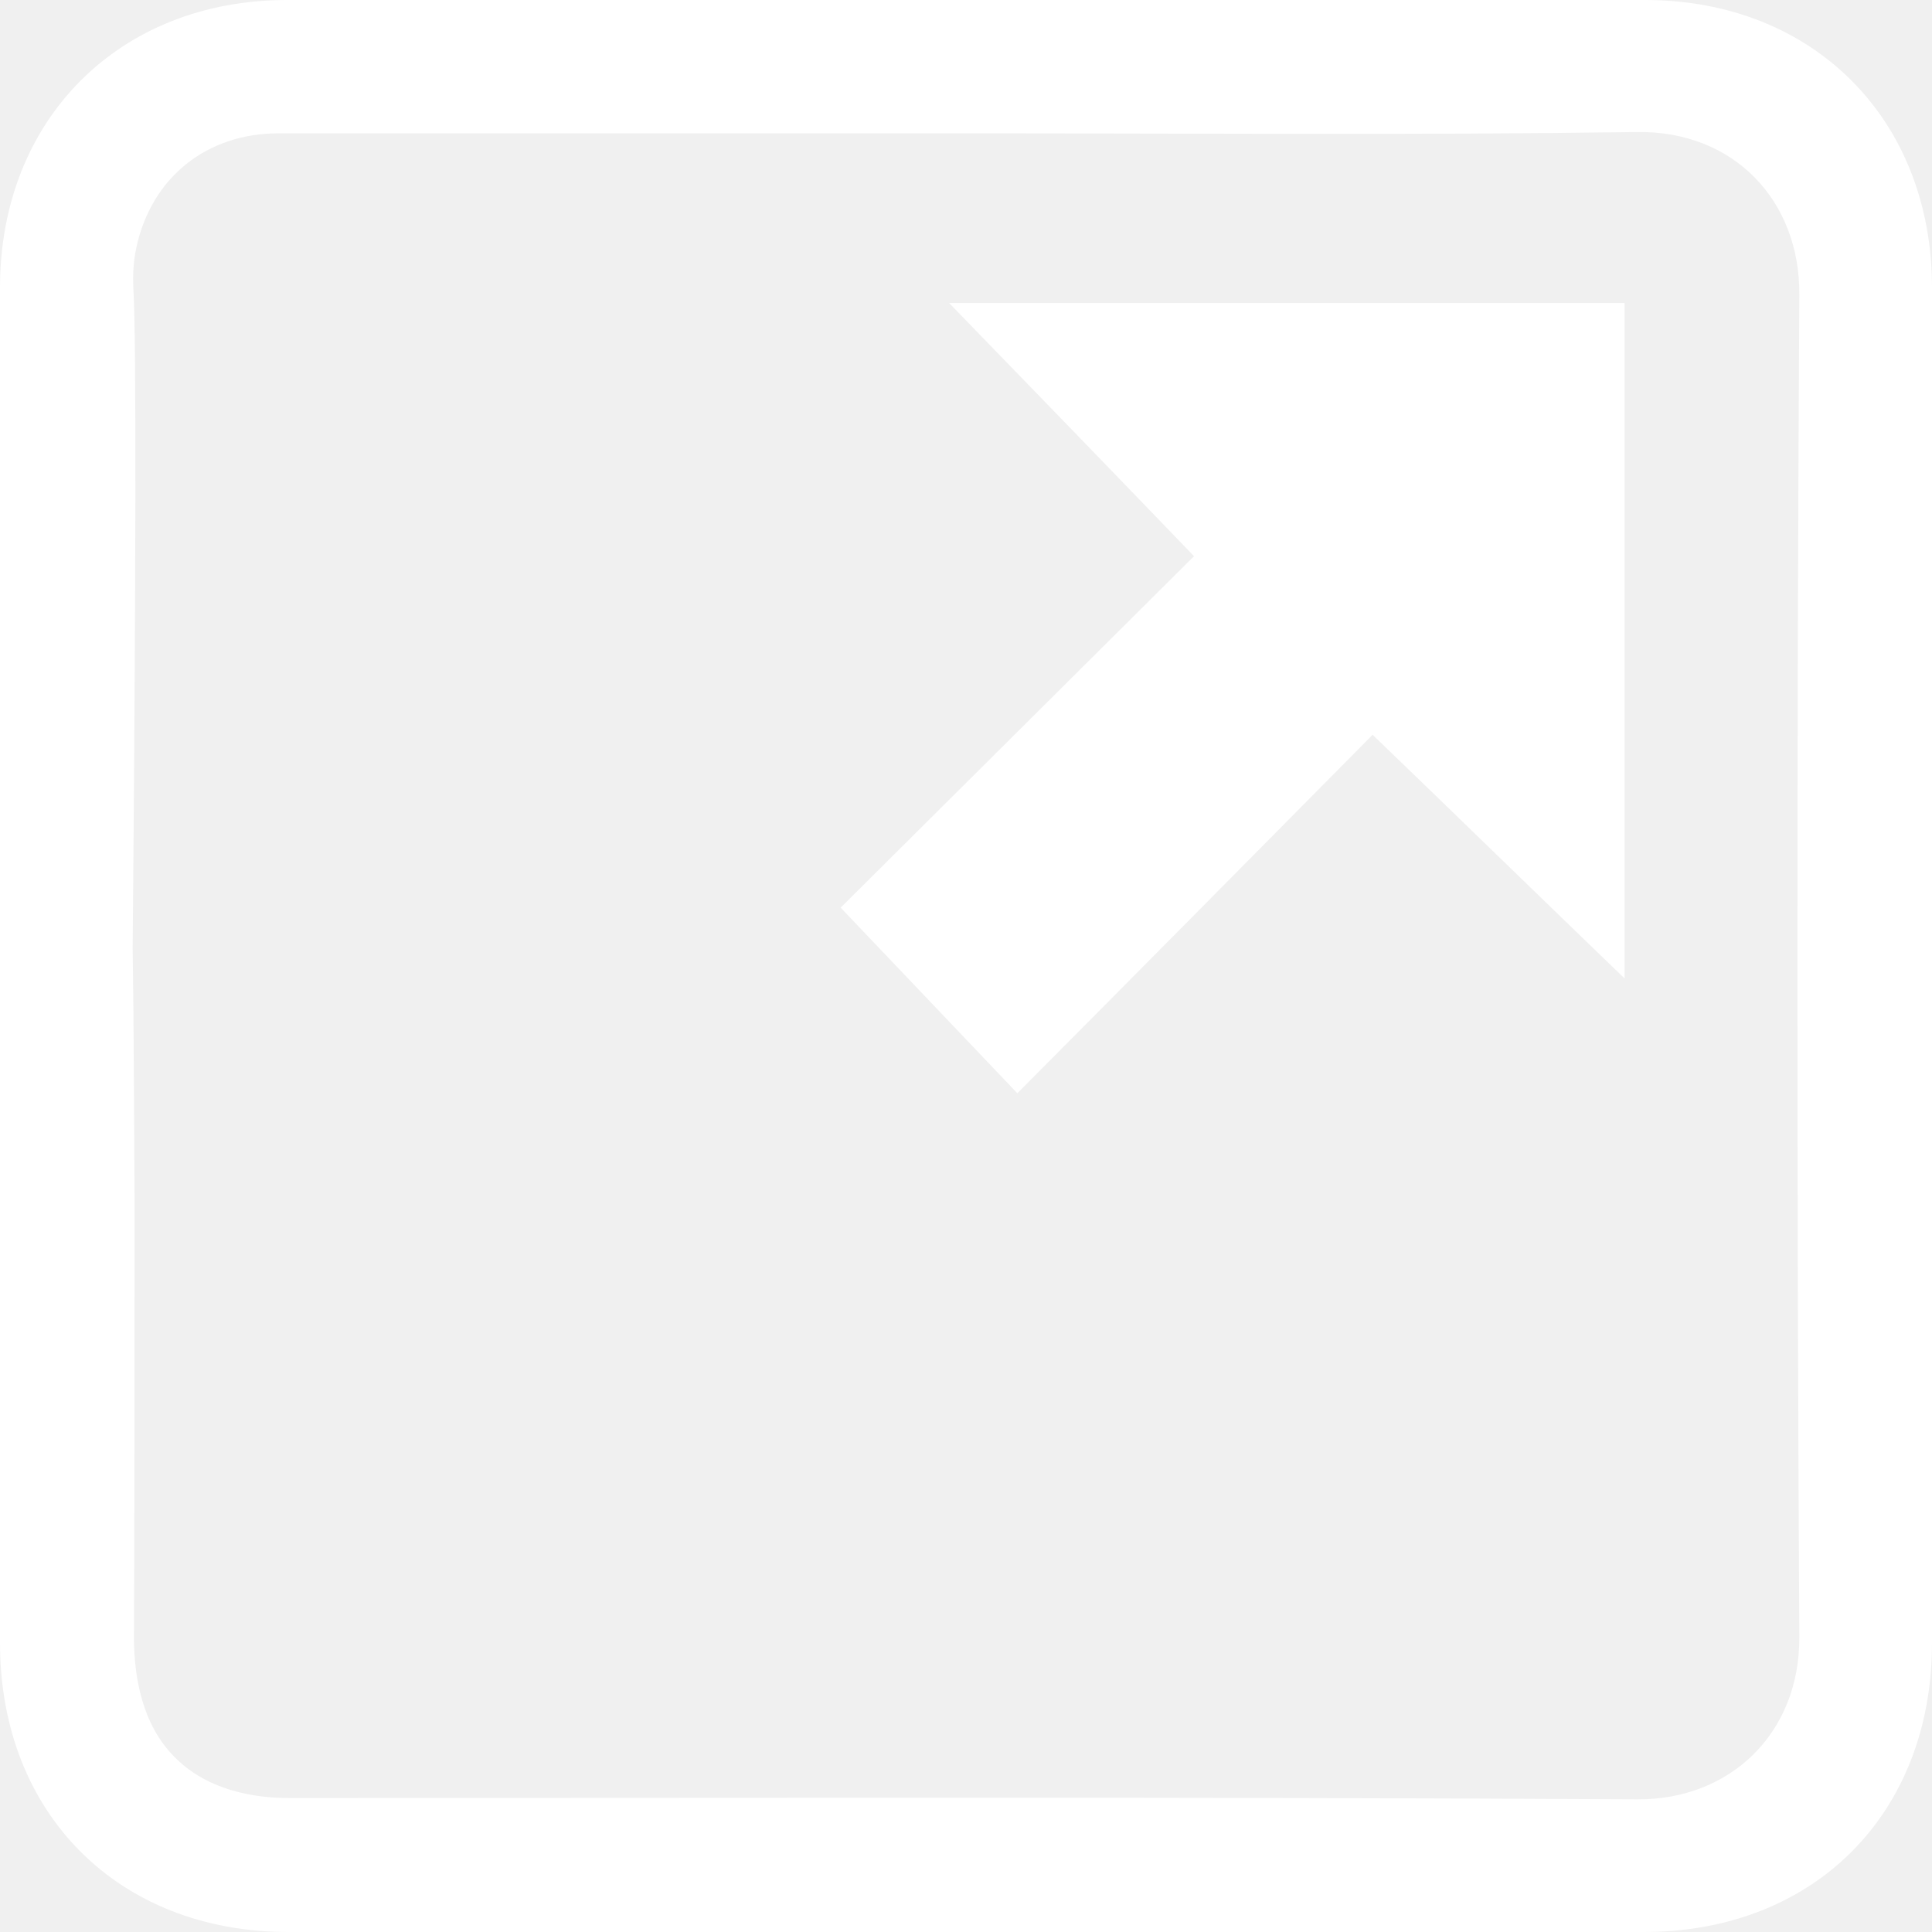
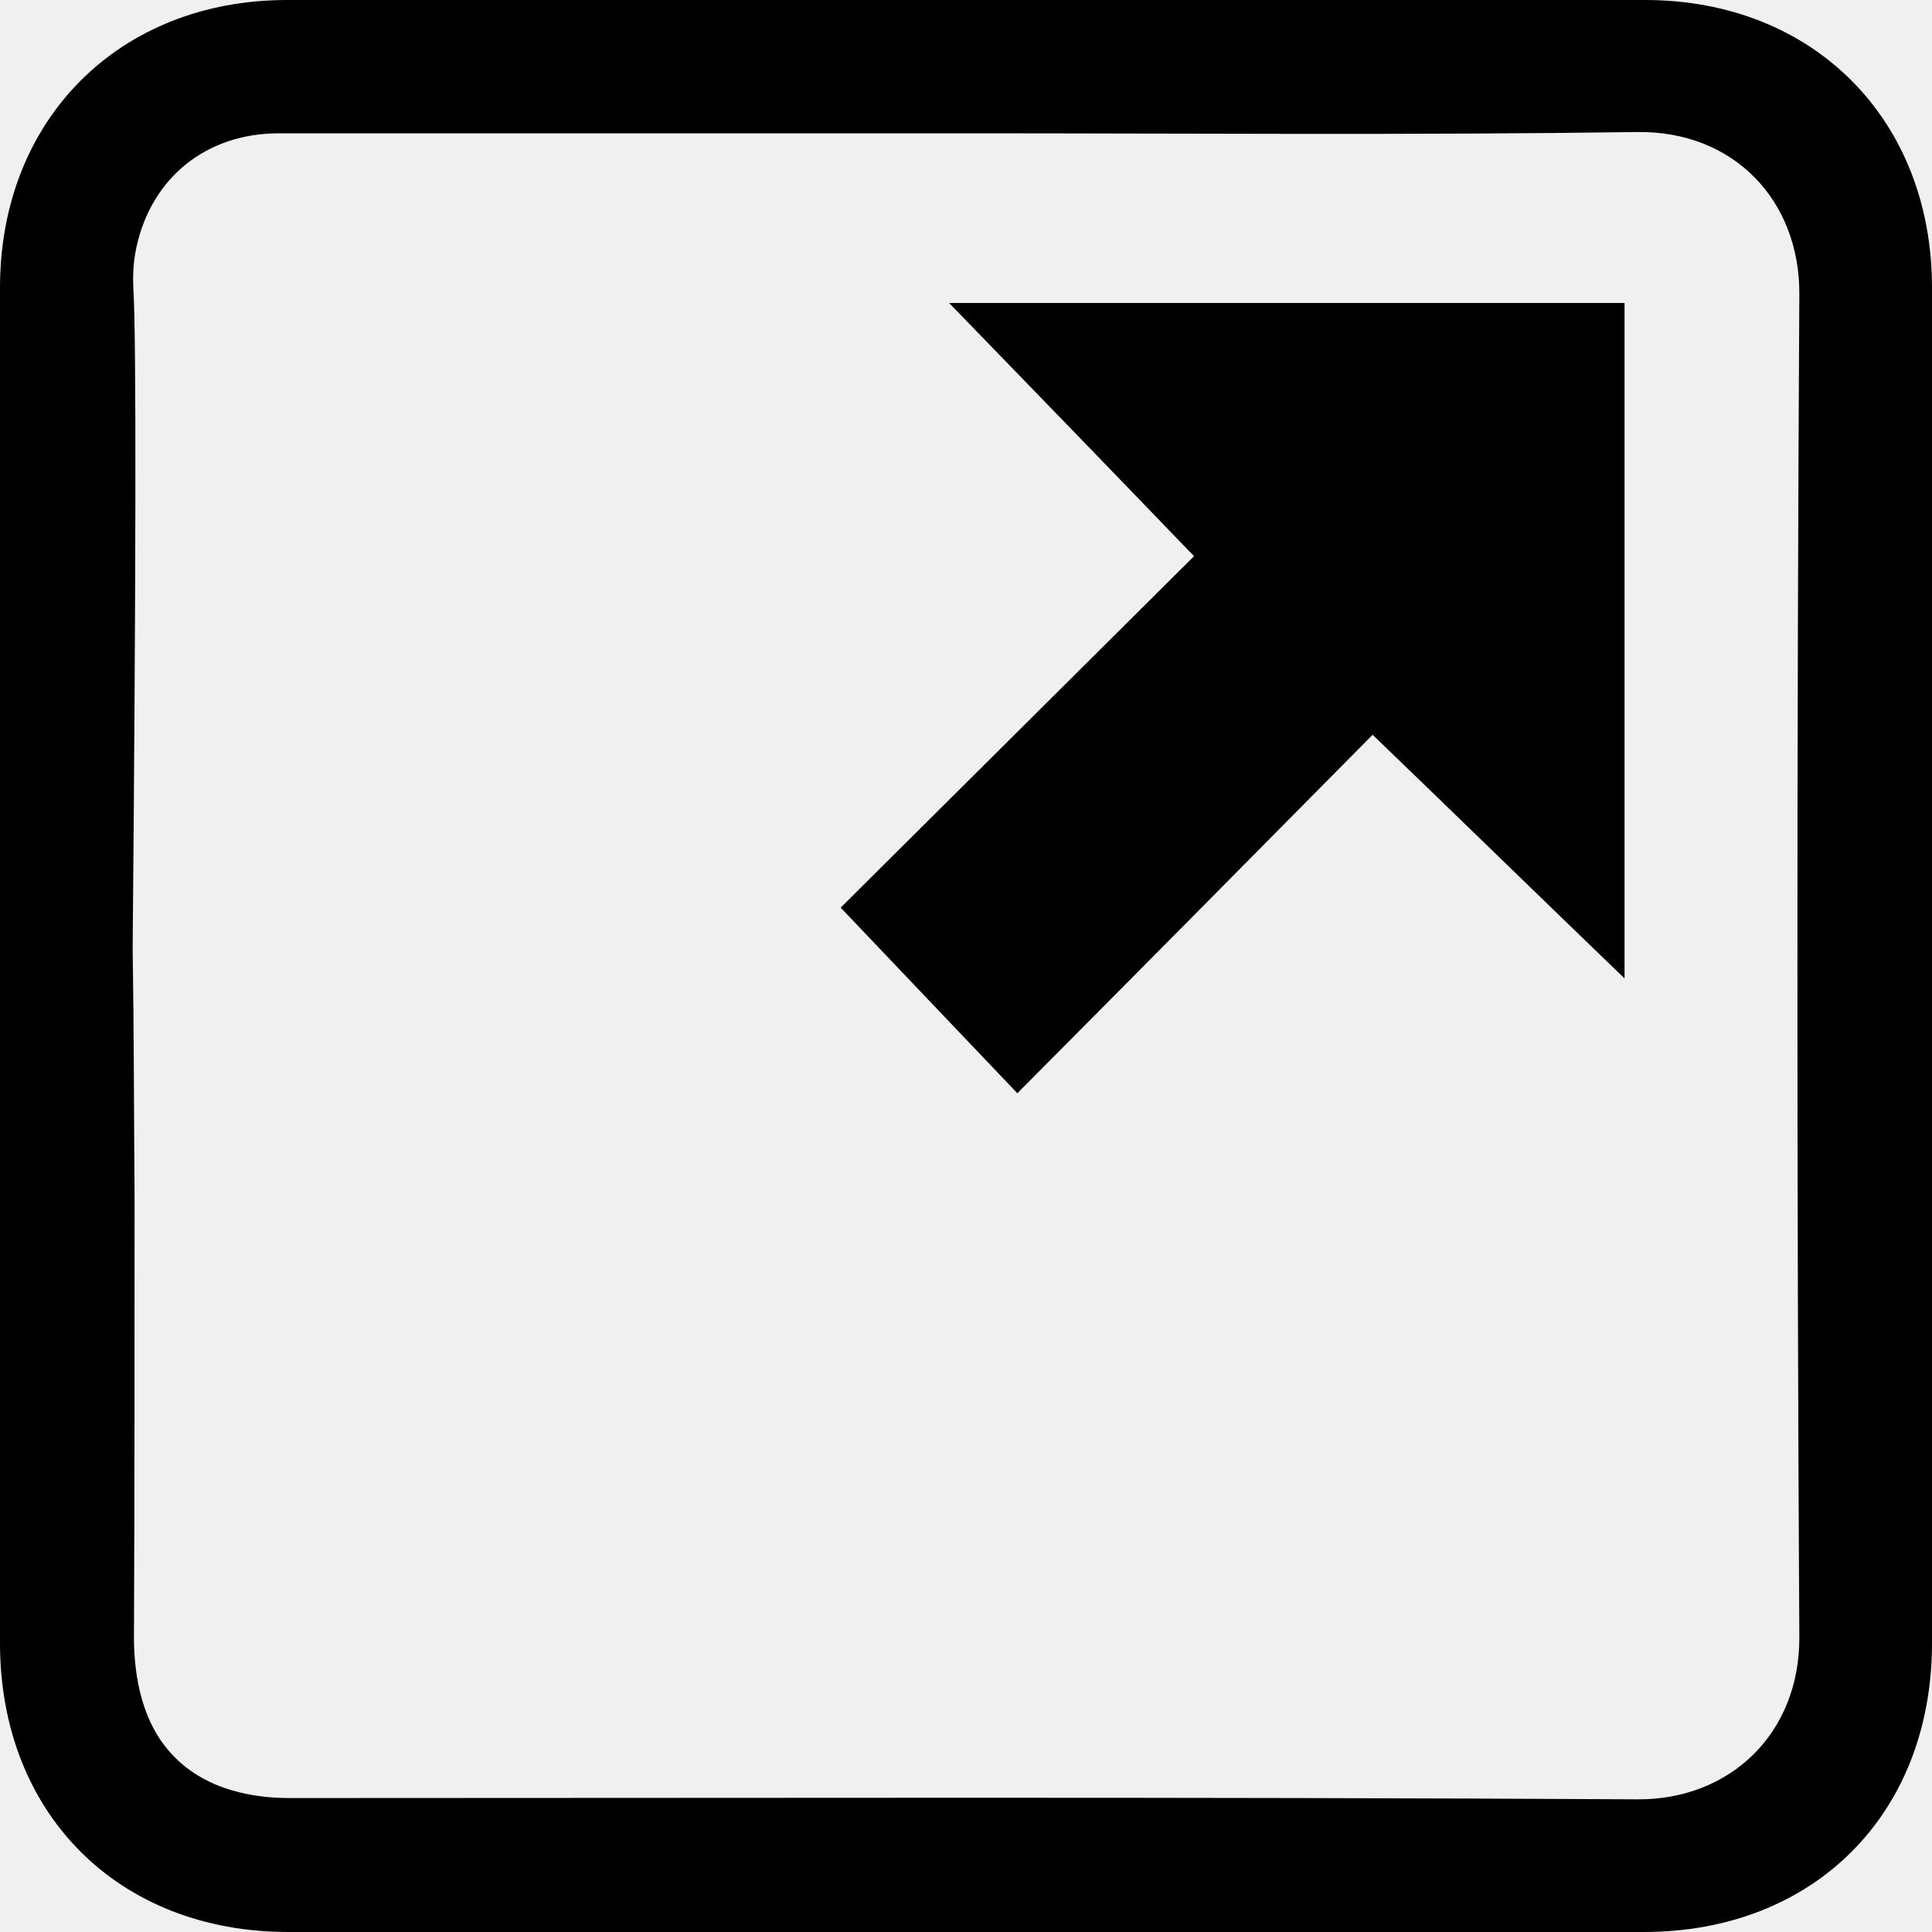
<svg xmlns="http://www.w3.org/2000/svg" viewBox="0 0 30.29 30.29">
-   <style>
-       .cls-1 {
-         fill: #fff;
-       }
-     </style>
  <g>
-     <g>
-       <path class="cls-1" d="m30.29,15.16v10.6c0,2.68-1.85,4.53-4.52,4.53H4.52c-2.67,0-4.52-1.86-4.52-4.53V4.51C0,1.87,1.87,0,4.5,0h21.29c2.64,0,4.5,1.87,4.5,4.51,0,3.55,0,7.1,0,10.65Zm-28.18,3.63c0,2.31,0,4.63-.01,6.94.01.53.11,1.3.65,1.83.6.6,1.47.63,1.8.63,7.04,0,14.08-.02,21.12.02,1.45.01,2.55-1.03,2.54-2.55-.04-7.01-.04-14.02,0-21.04.01-1.48-1.03-2.57-2.54-2.55-3.51.05-7.01.02-10.52.02H4.37c-1.13,0-1.99.69-2.23,1.78-.07.32-.05.57-.05.64.05.76.04,4.69-.01,10.35.02,1.32.02,2.63.03,3.93Z" />
-       <path class="cls-1" d="m25.47,4.75v10.59c-1.35-1.3-2.63-2.55-3.95-3.82-1.87,1.89-3.71,3.75-5.57,5.62-.94-.99-1.85-1.94-2.77-2.91,1.77-1.76,3.63-3.61,5.54-5.51-1.28-1.33-2.53-2.62-3.84-3.97,3.57,0,7.05,0,10.59,0Z" />
-     </g>
+     <path d="m30.29,15.16v10.6c0,2.68-1.85,4.53-4.52,4.53H4.52c-2.67,0-4.52-1.86-4.52-4.53V4.51C0,1.87,1.87,0,4.5,0h21.29c2.64,0,4.5,1.87,4.5,4.51,0,3.55,0,7.1,0,10.65Zm-28.18,3.63c0,2.31,0,4.63-.01,6.94.01.53.11,1.3.65,1.83.6.6,1.47.63,1.8.63,7.04,0,14.08-.02,21.12.02,1.45.01,2.55-1.03,2.54-2.55-.04-7.01-.04-14.02,0-21.04.01-1.48-1.03-2.57-2.54-2.55-3.51.05-7.01.02-10.52.02H4.37c-1.13,0-1.99.69-2.23,1.78-.07.32-.05.57-.05.64.05.76.04,4.69-.01,10.35.02,1.32.02,2.63.03,3.93Z" />
+     <path d="m25.47,4.75v10.59c-1.35-1.3-2.63-2.55-3.95-3.82-1.87,1.89-3.71,3.75-5.57,5.62-.94-.99-1.85-1.94-2.77-2.91,1.77-1.76,3.63-3.61,5.54-5.51-1.28-1.33-2.53-2.62-3.84-3.97,3.57,0,7.05,0,10.59,0Z" />
  </g>
</svg>
